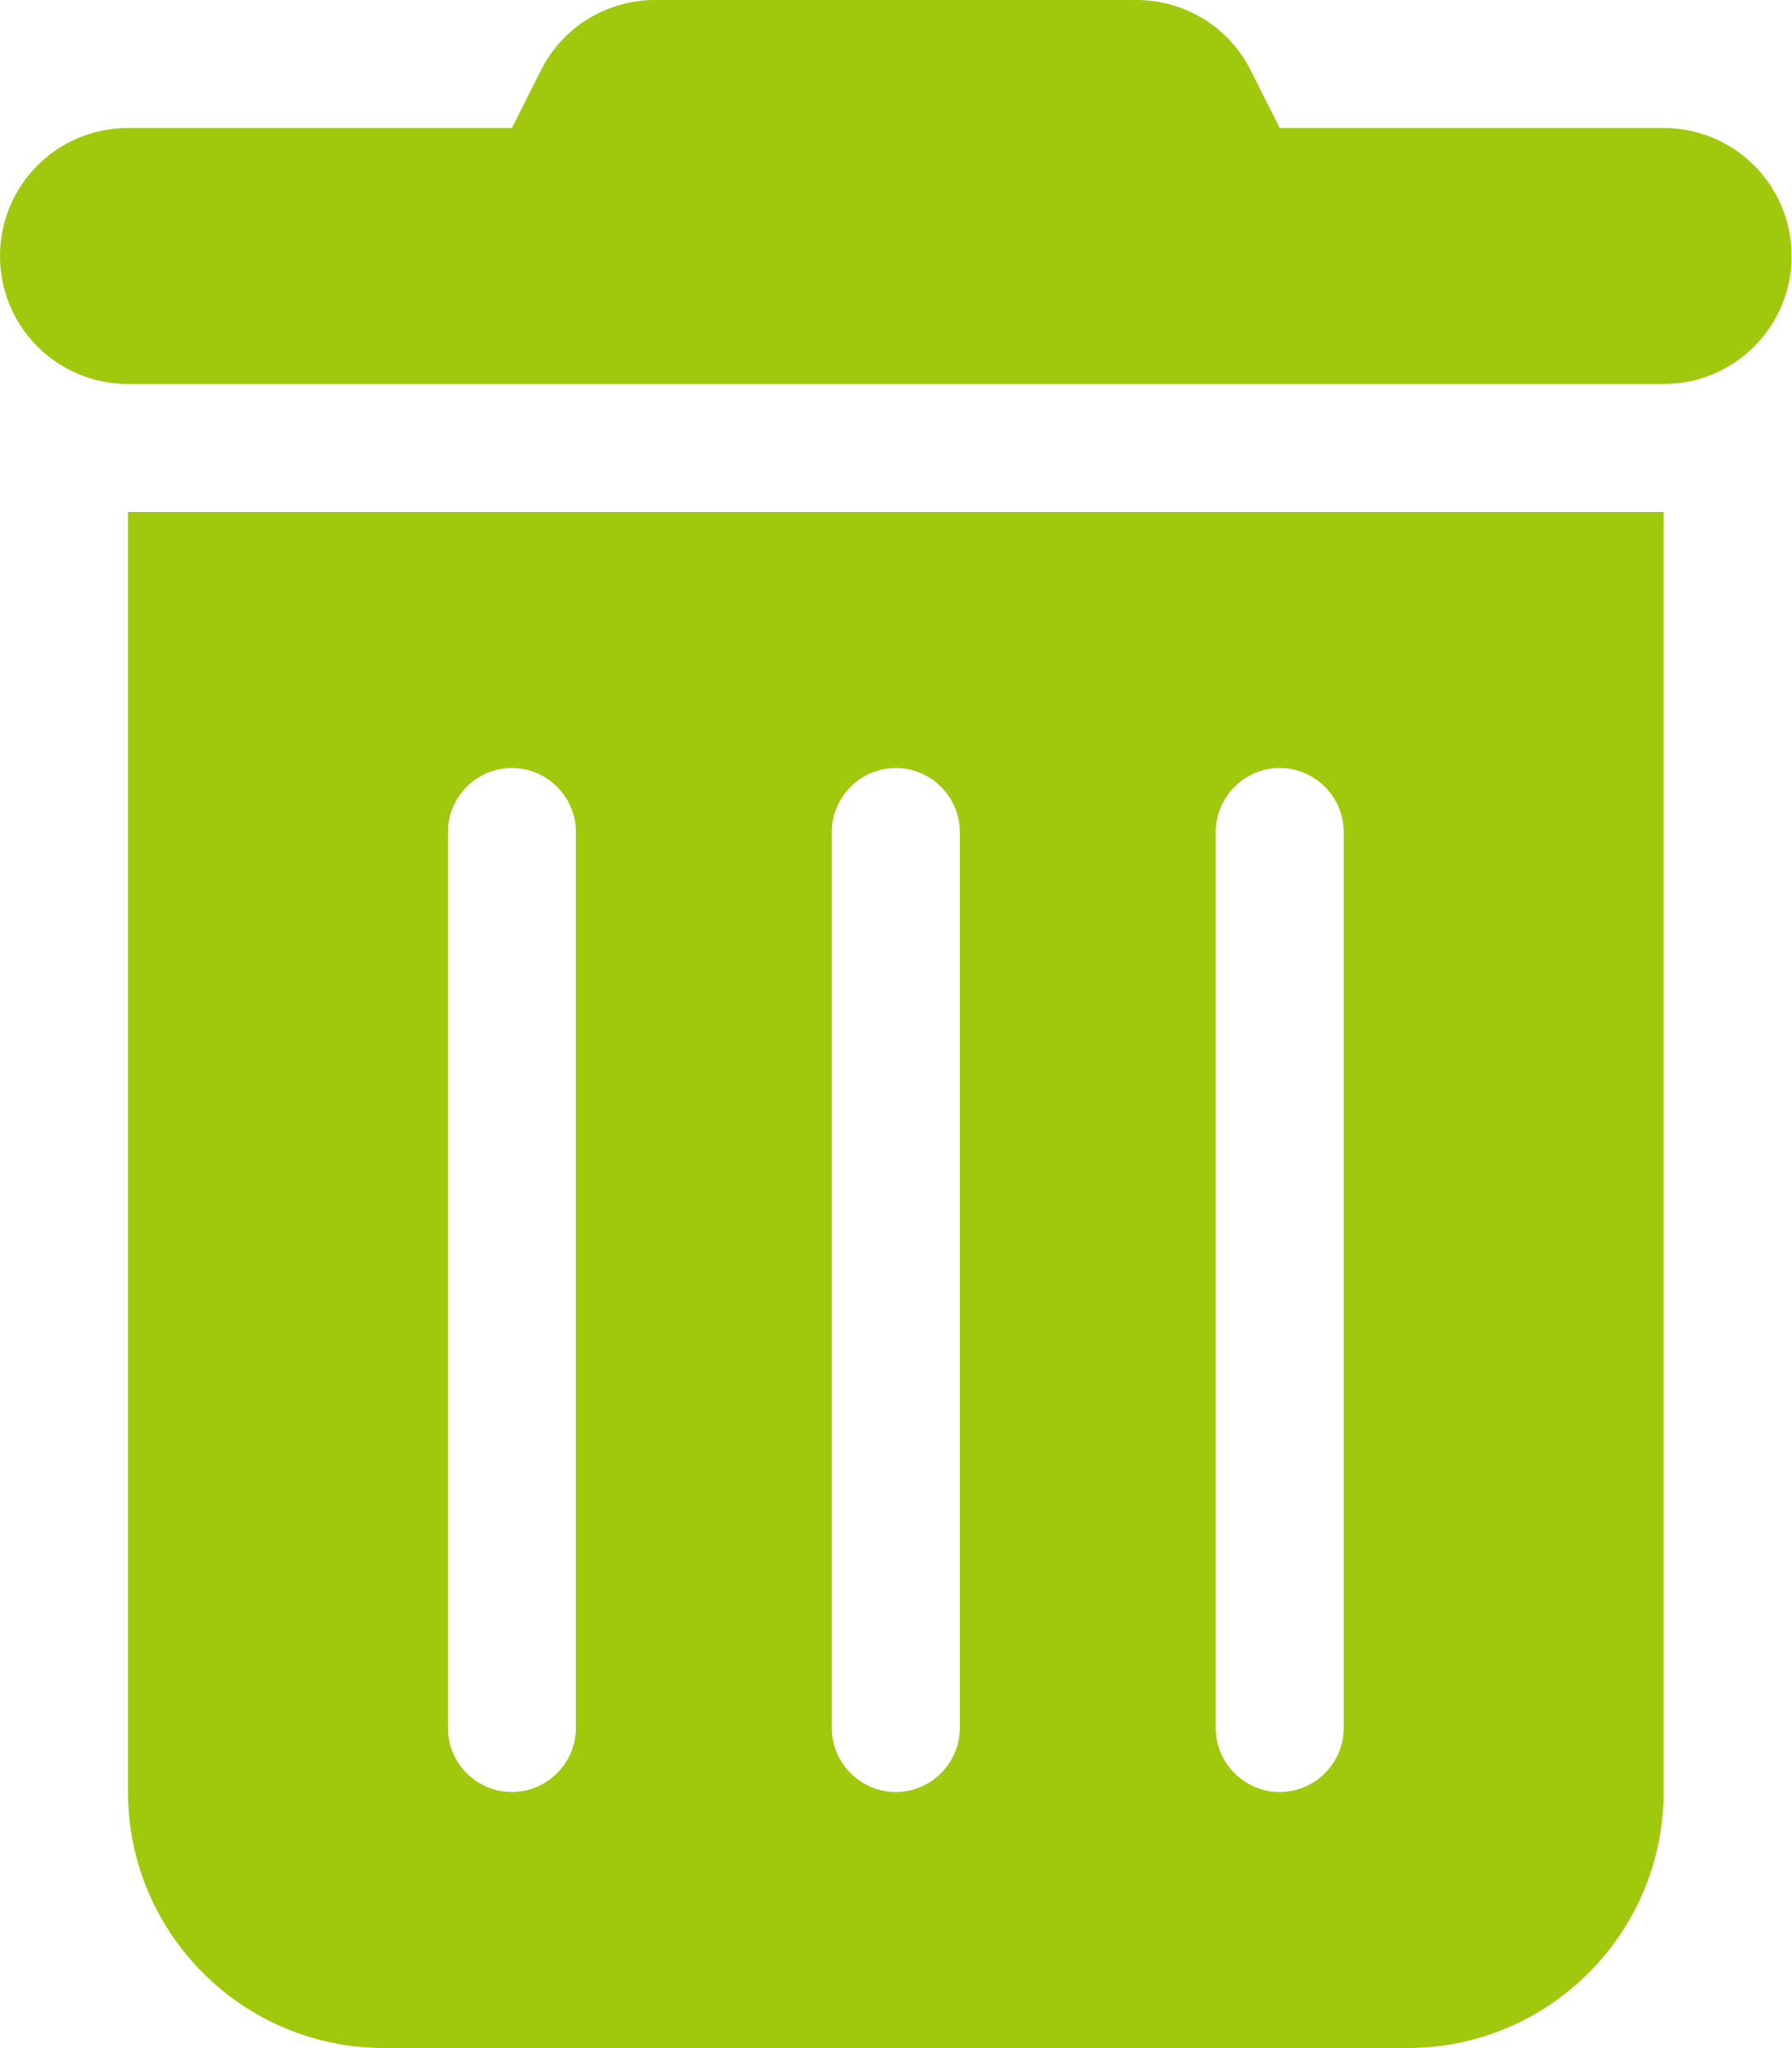
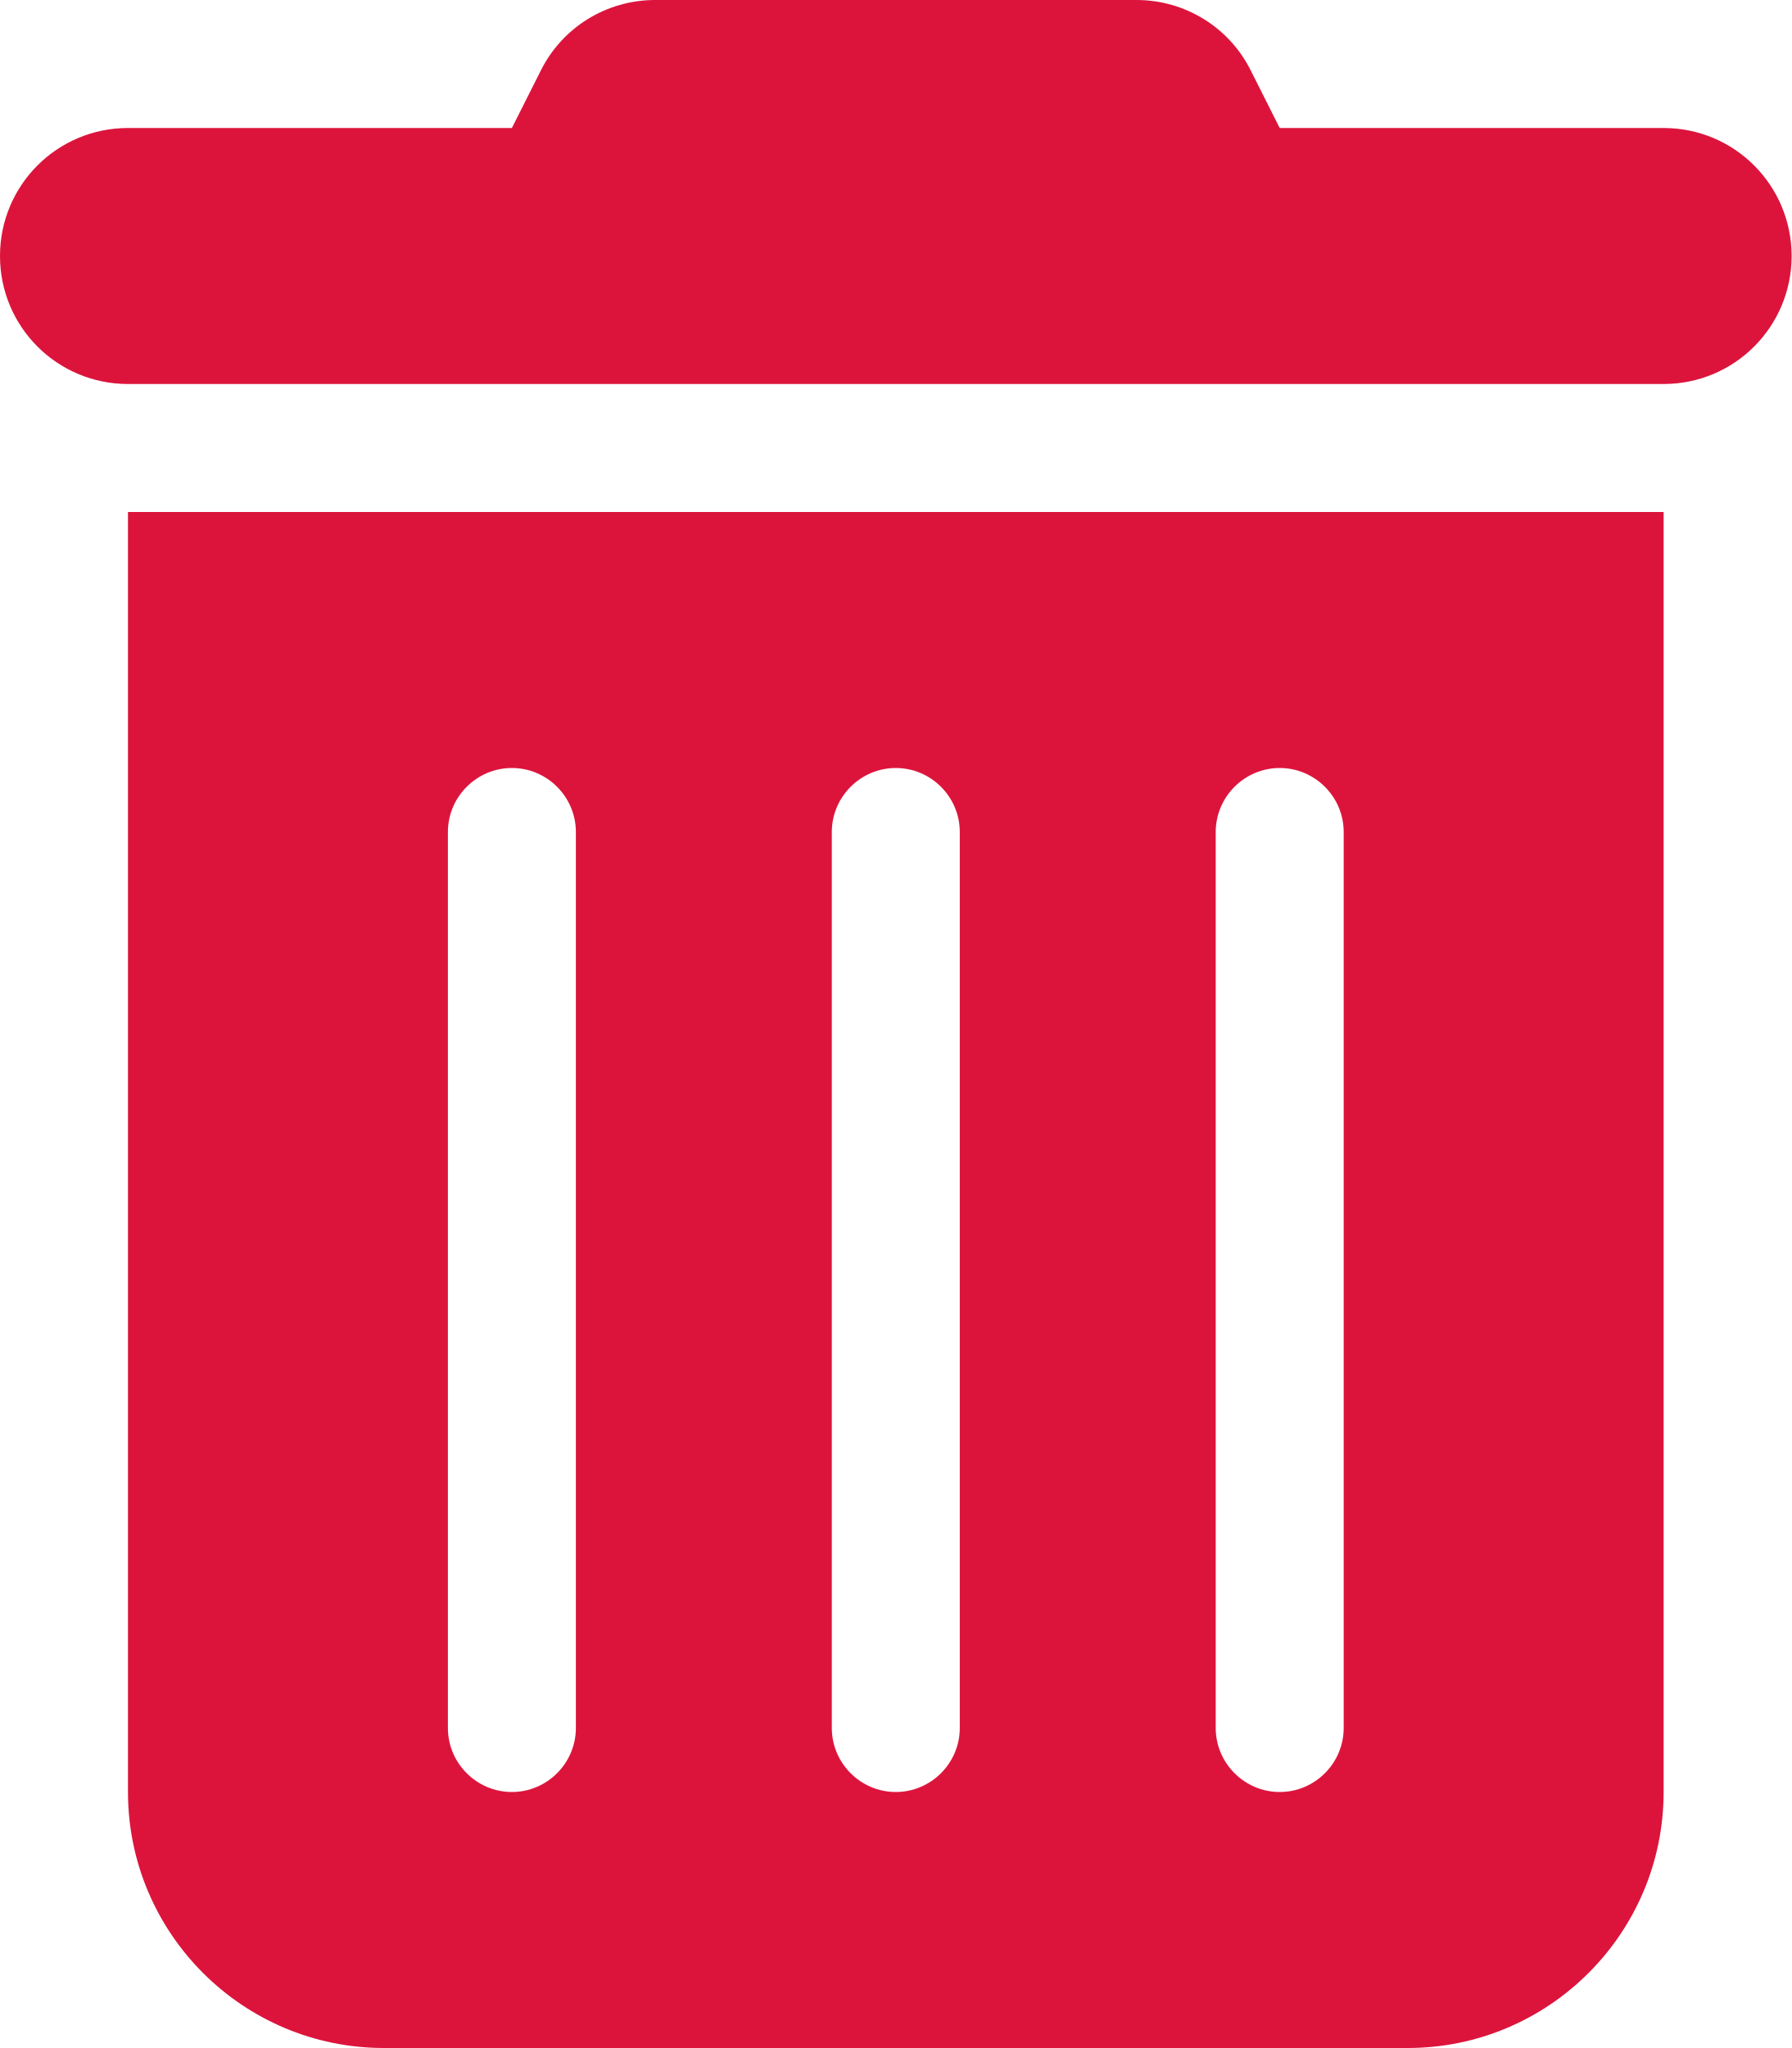
- <svg xmlns="http://www.w3.org/2000/svg" fill="#a0c90e" viewBox="0 0 448 512">
+ <svg xmlns="http://www.w3.org/2000/svg" fill="#DC143C" viewBox="0 0 448 512">
  <path d="M135.2 17.7C140.6 6.8 151.7 0 163.8 0H284.2c12.1 0 23.2 6.8 28.6 17.7L320 32h96c17.7 0 32 14.3 32 32s-14.3 32-32 32H32C14.3 96 0 81.7 0 64S14.3 32 32 32h96l7.2-14.3zM32 128H416V448c0 35.3-28.7 64-64 64H96c-35.3 0-64-28.7-64-64V128zm96 64c-8.8 0-16 7.2-16 16V432c0 8.8 7.2 16 16 16s16-7.2 16-16V208c0-8.8-7.2-16-16-16zm96 0c-8.8 0-16 7.2-16 16V432c0 8.8 7.2 16 16 16s16-7.2 16-16V208c0-8.8-7.2-16-16-16zm96 0c-8.8 0-16 7.2-16 16V432c0 8.8 7.2 16 16 16s16-7.2 16-16V208c0-8.8-7.2-16-16-16z" />
</svg>
